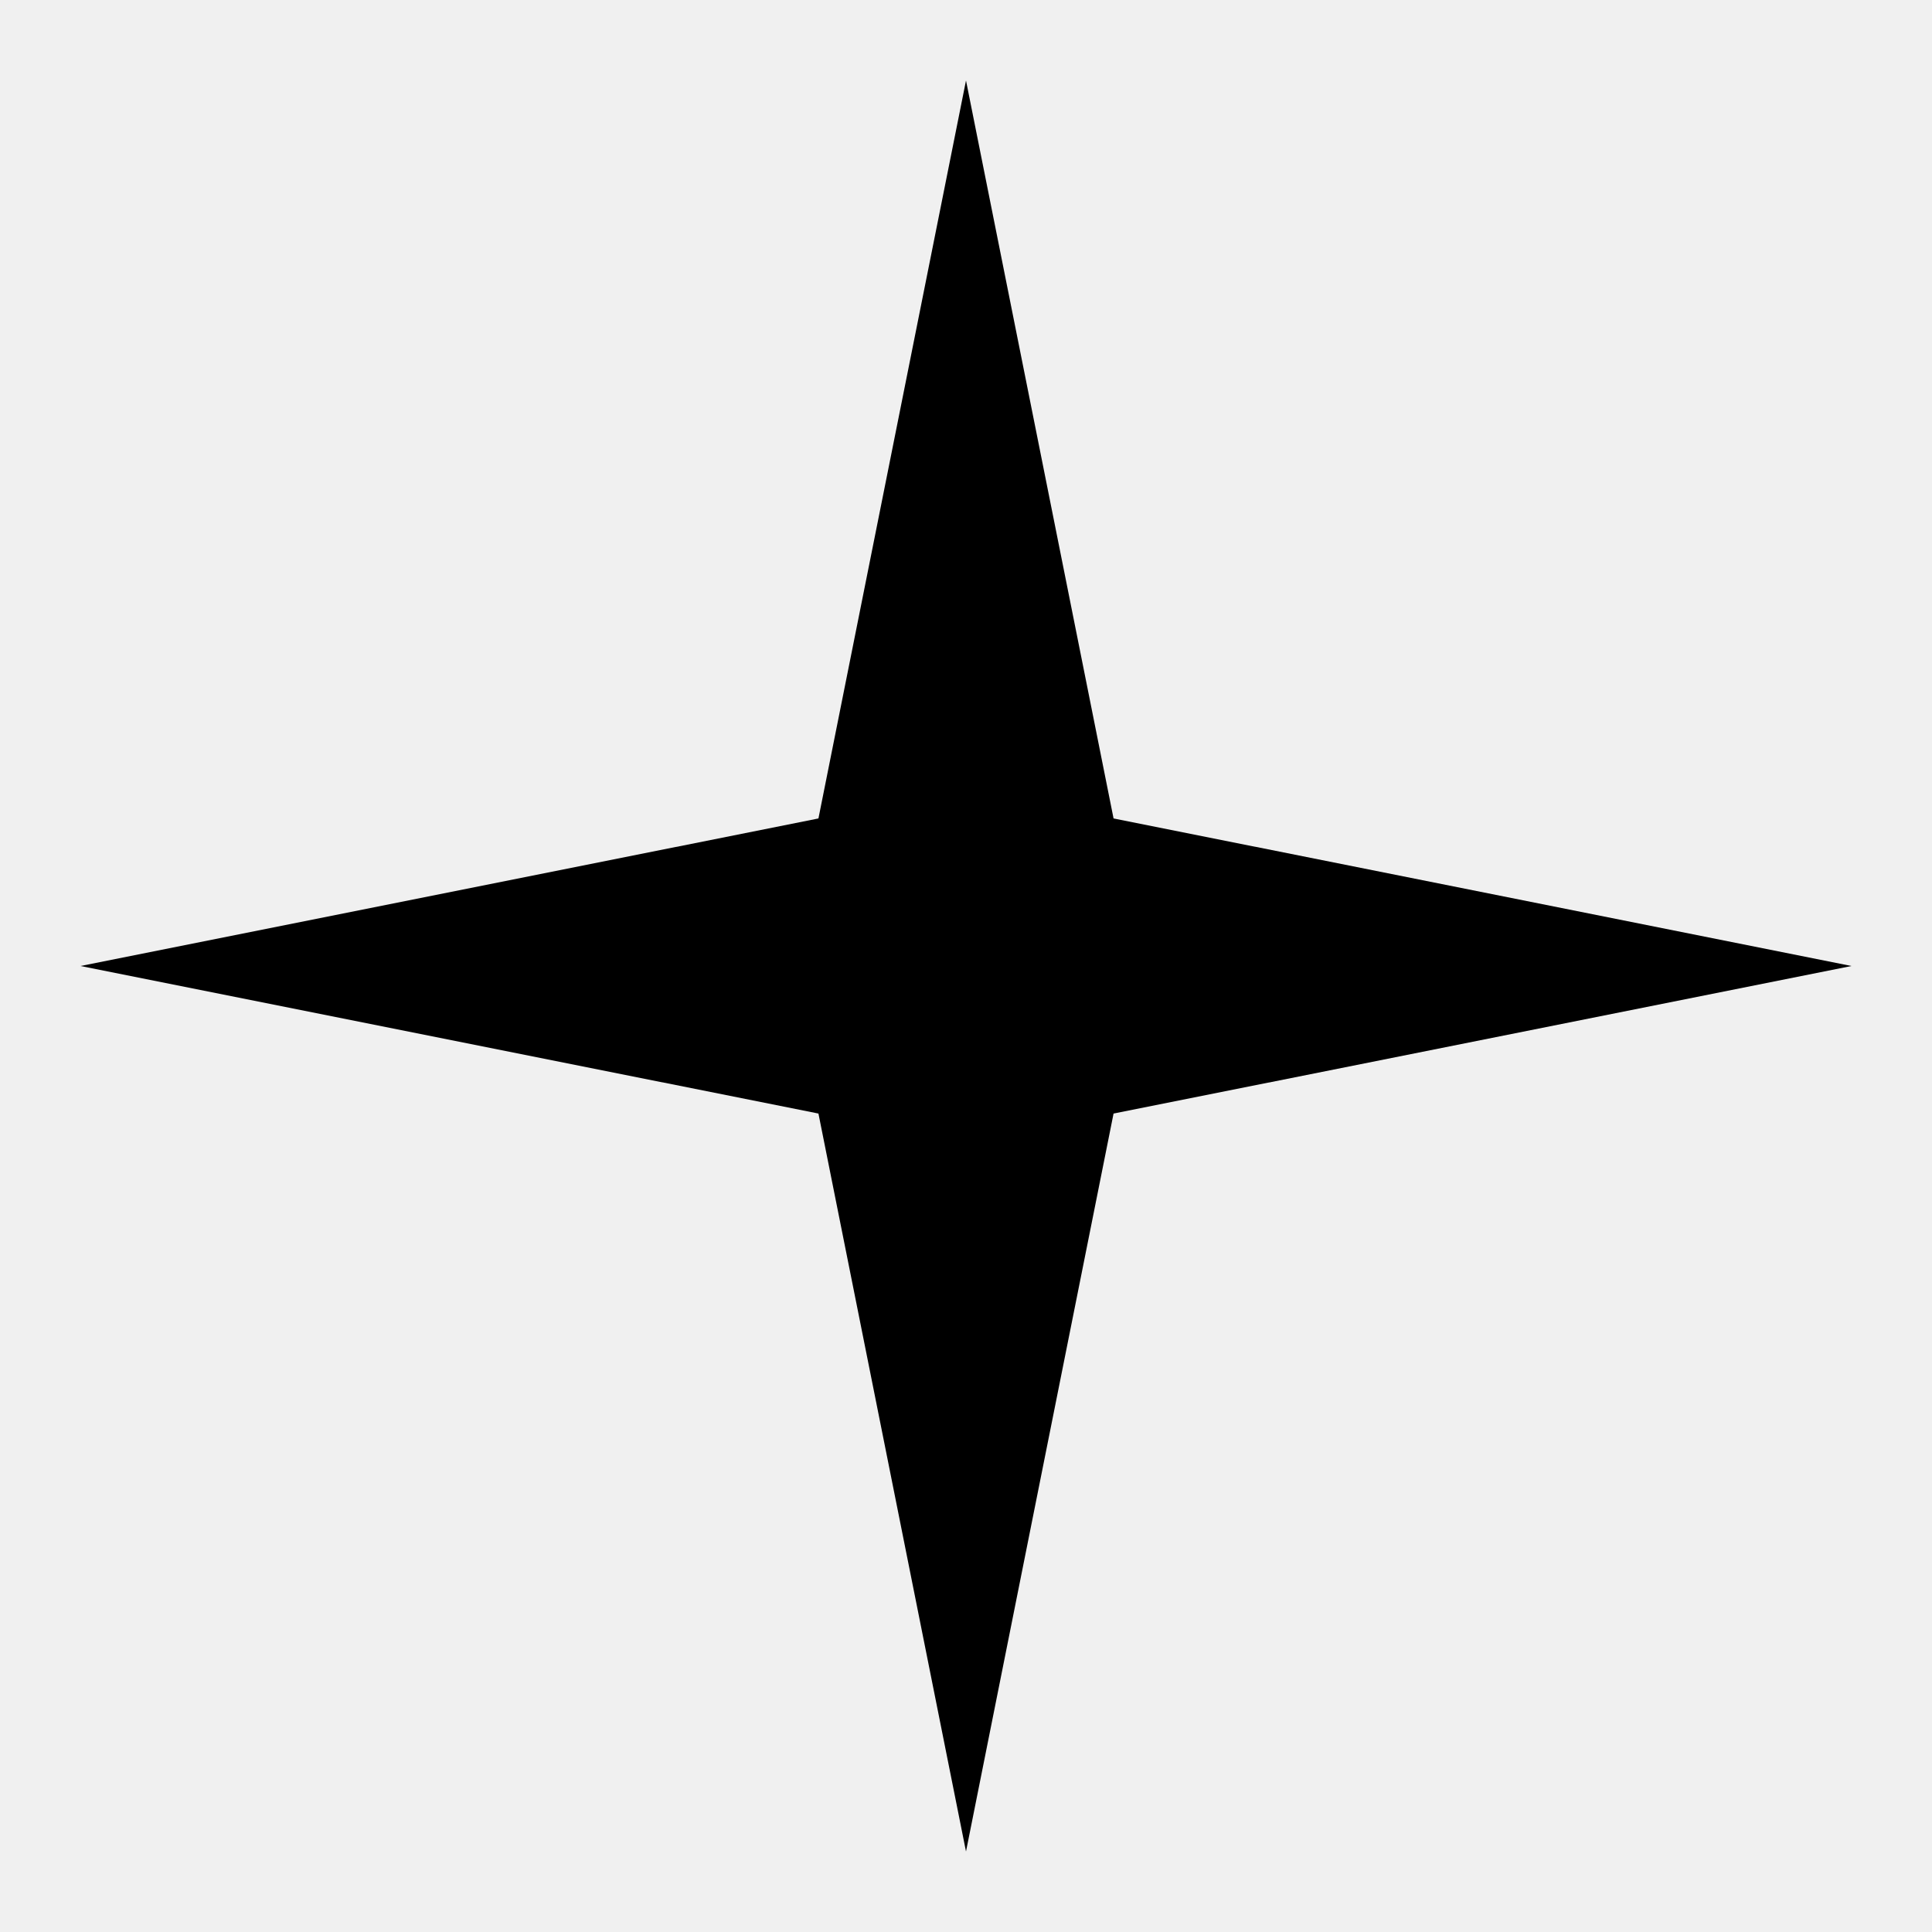
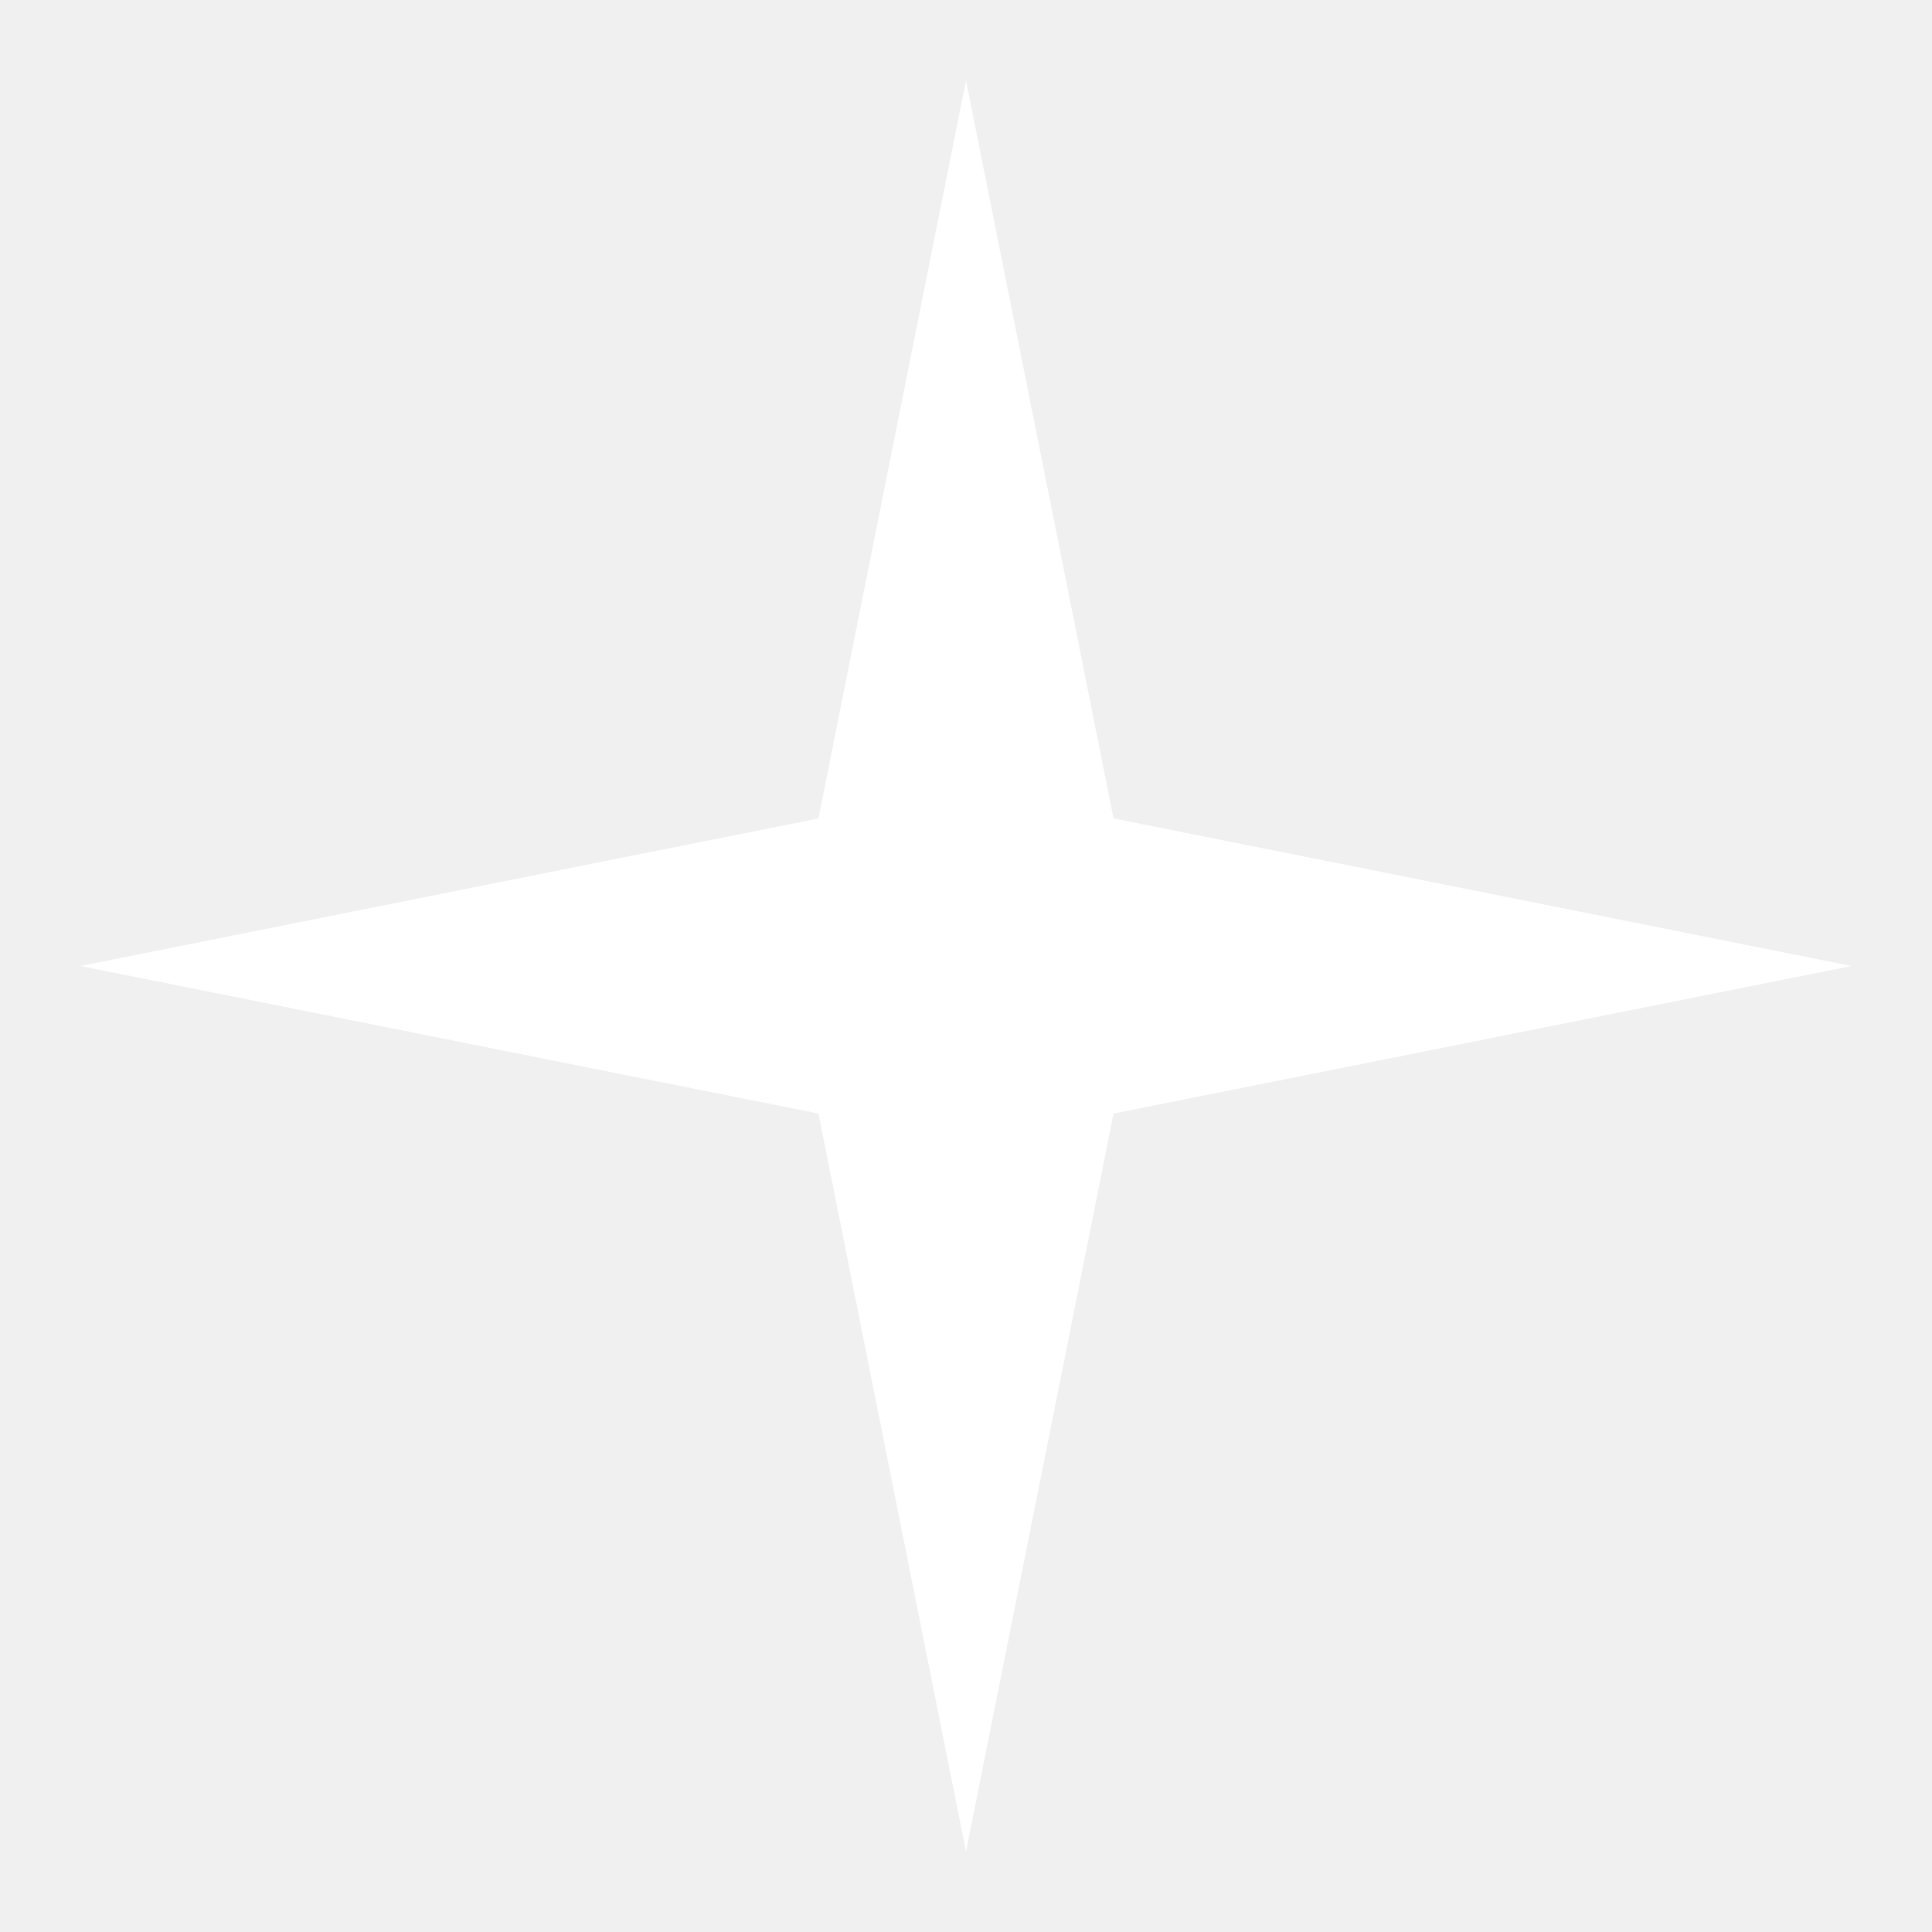
- <svg xmlns="http://www.w3.org/2000/svg" width="24" height="24" viewBox="0 0 24 24" fill="none">
-   <path d="M1 12L10.167 10.167L12 1L13.833 10.167L23 12L13.833 13.833L12 23L10.167 13.833L1 12Z" fill="currentColor" />
+ <svg xmlns="http://www.w3.org/2000/svg" width="24px" height="24px" viewBox="0 0 24 24" fill="none" transform="rotate(0) scale(1, 1)">
+   <path d="M1 12L10.167 10.167L12 1L13.833 10.167L23 12L13.833 13.833L12 23L10.167 13.833L1 12Z" fill="#fff" />
</svg>
